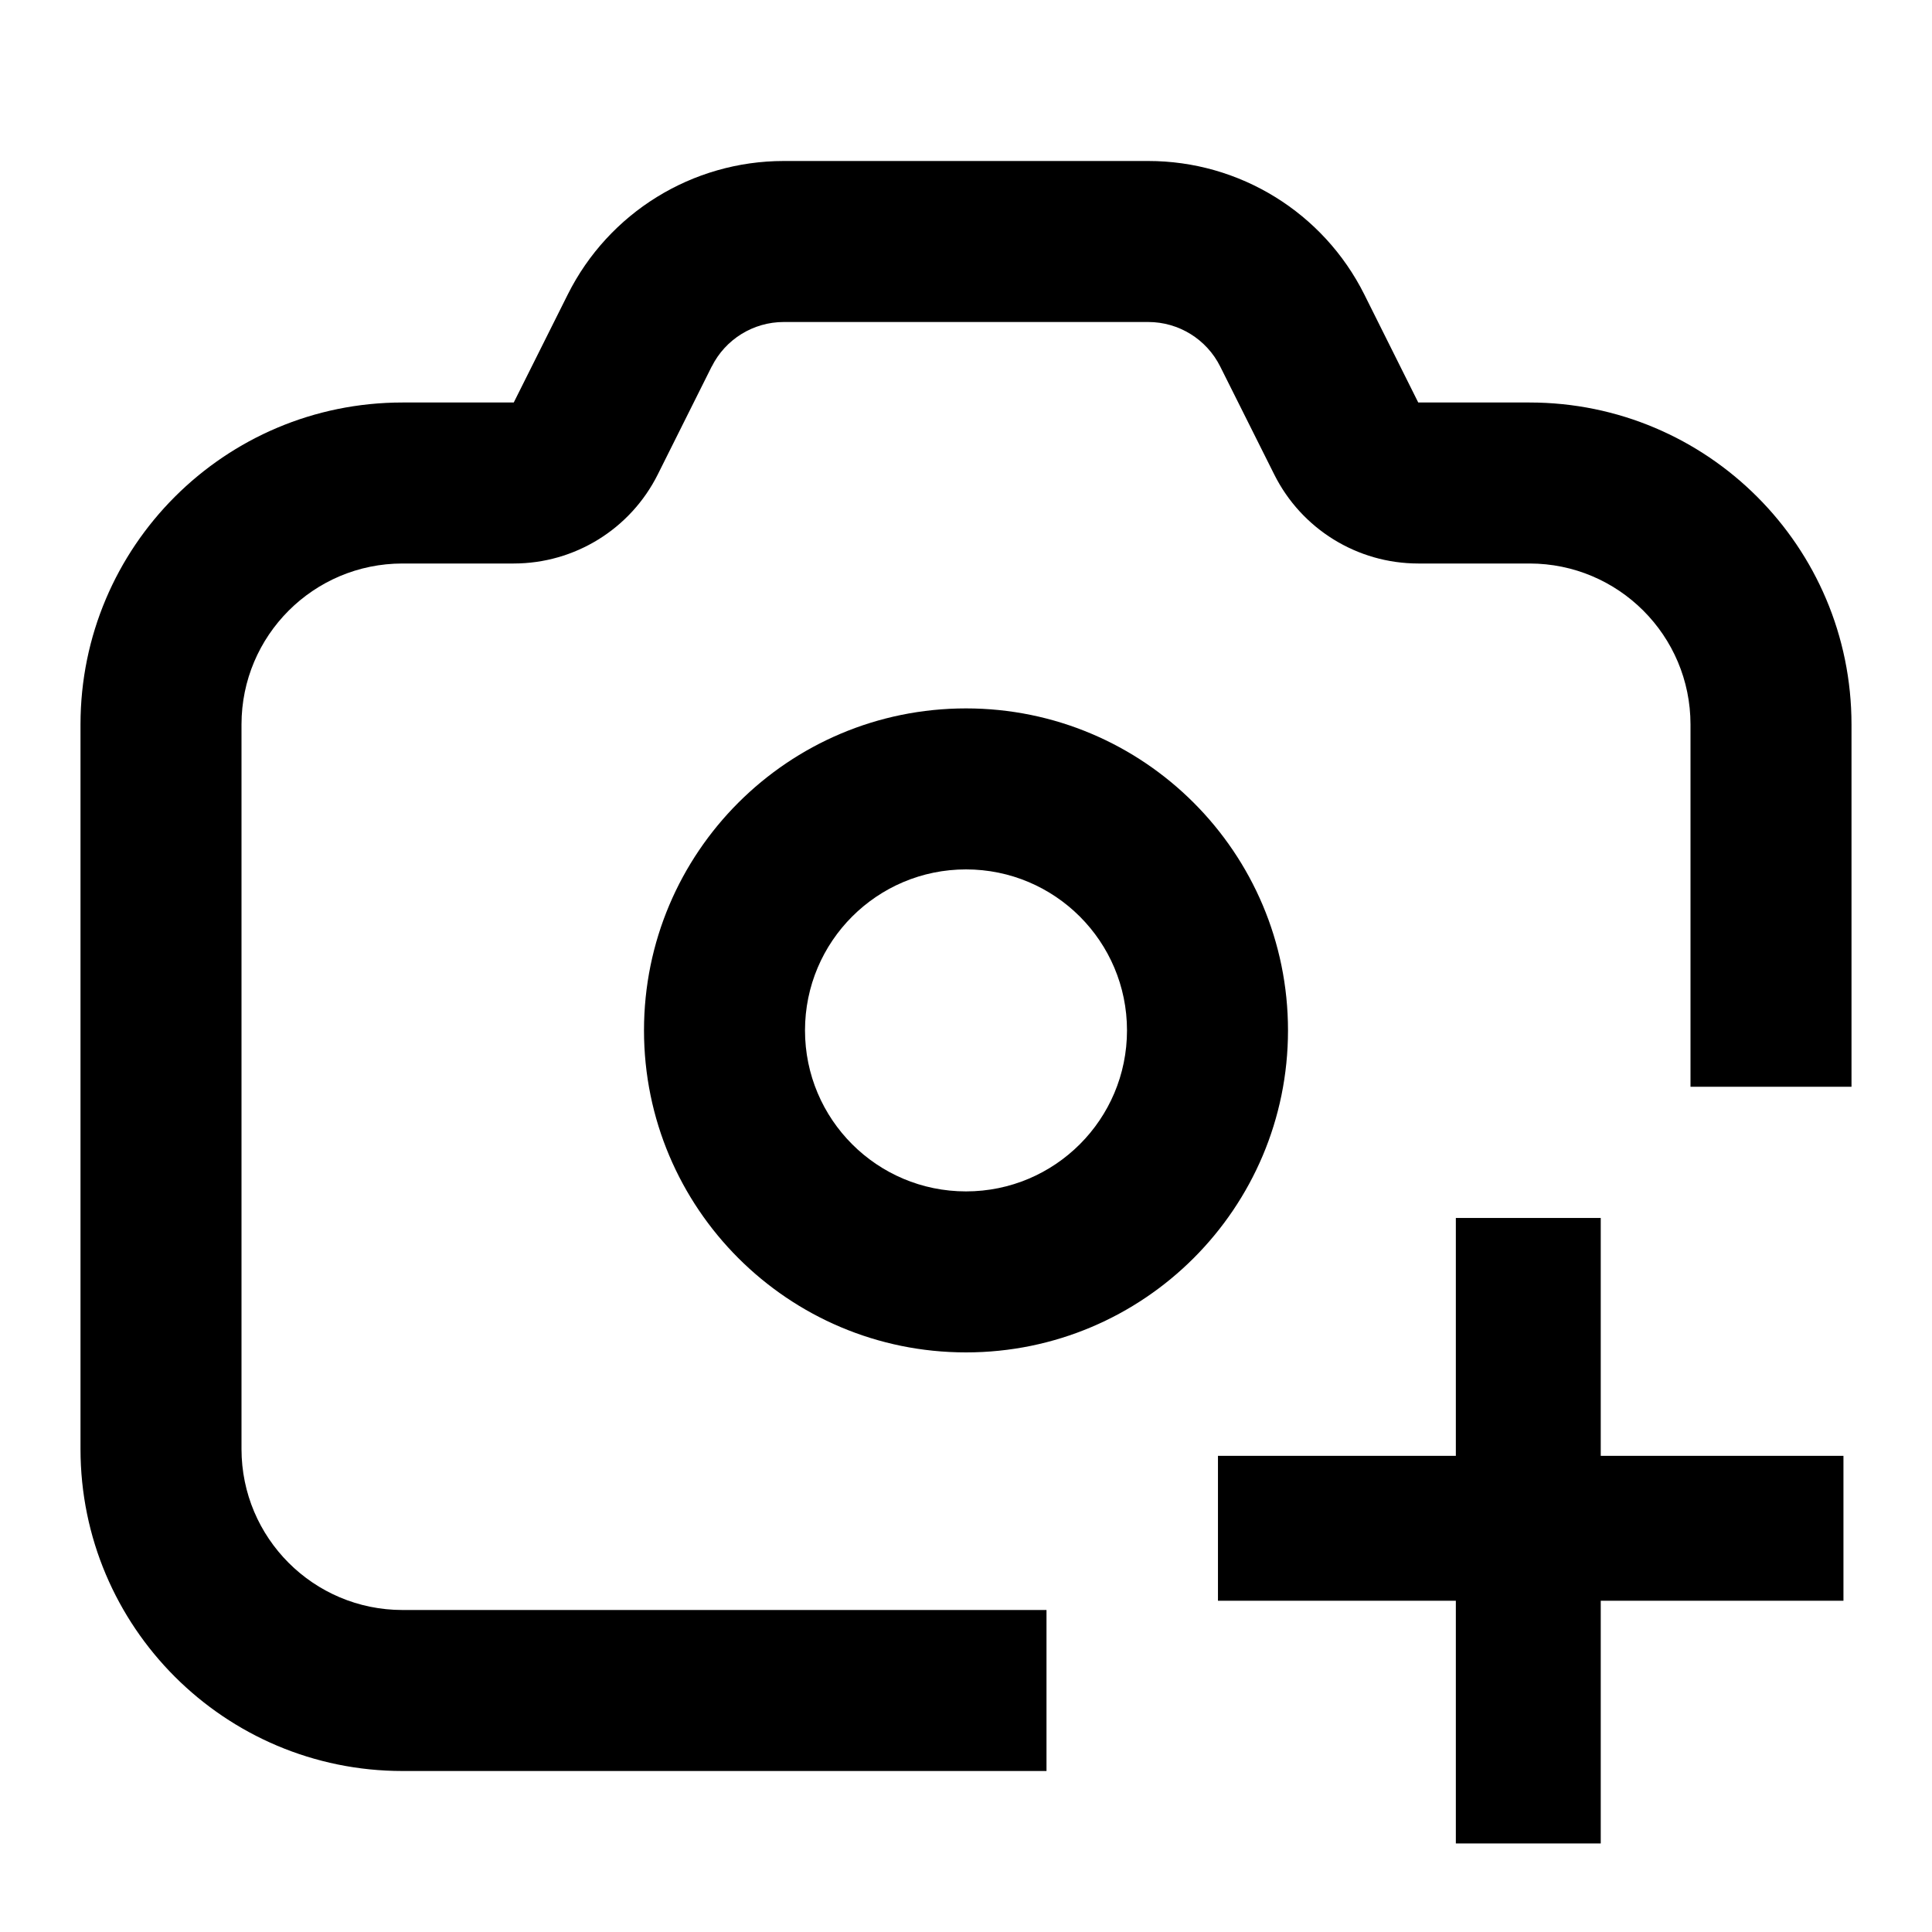
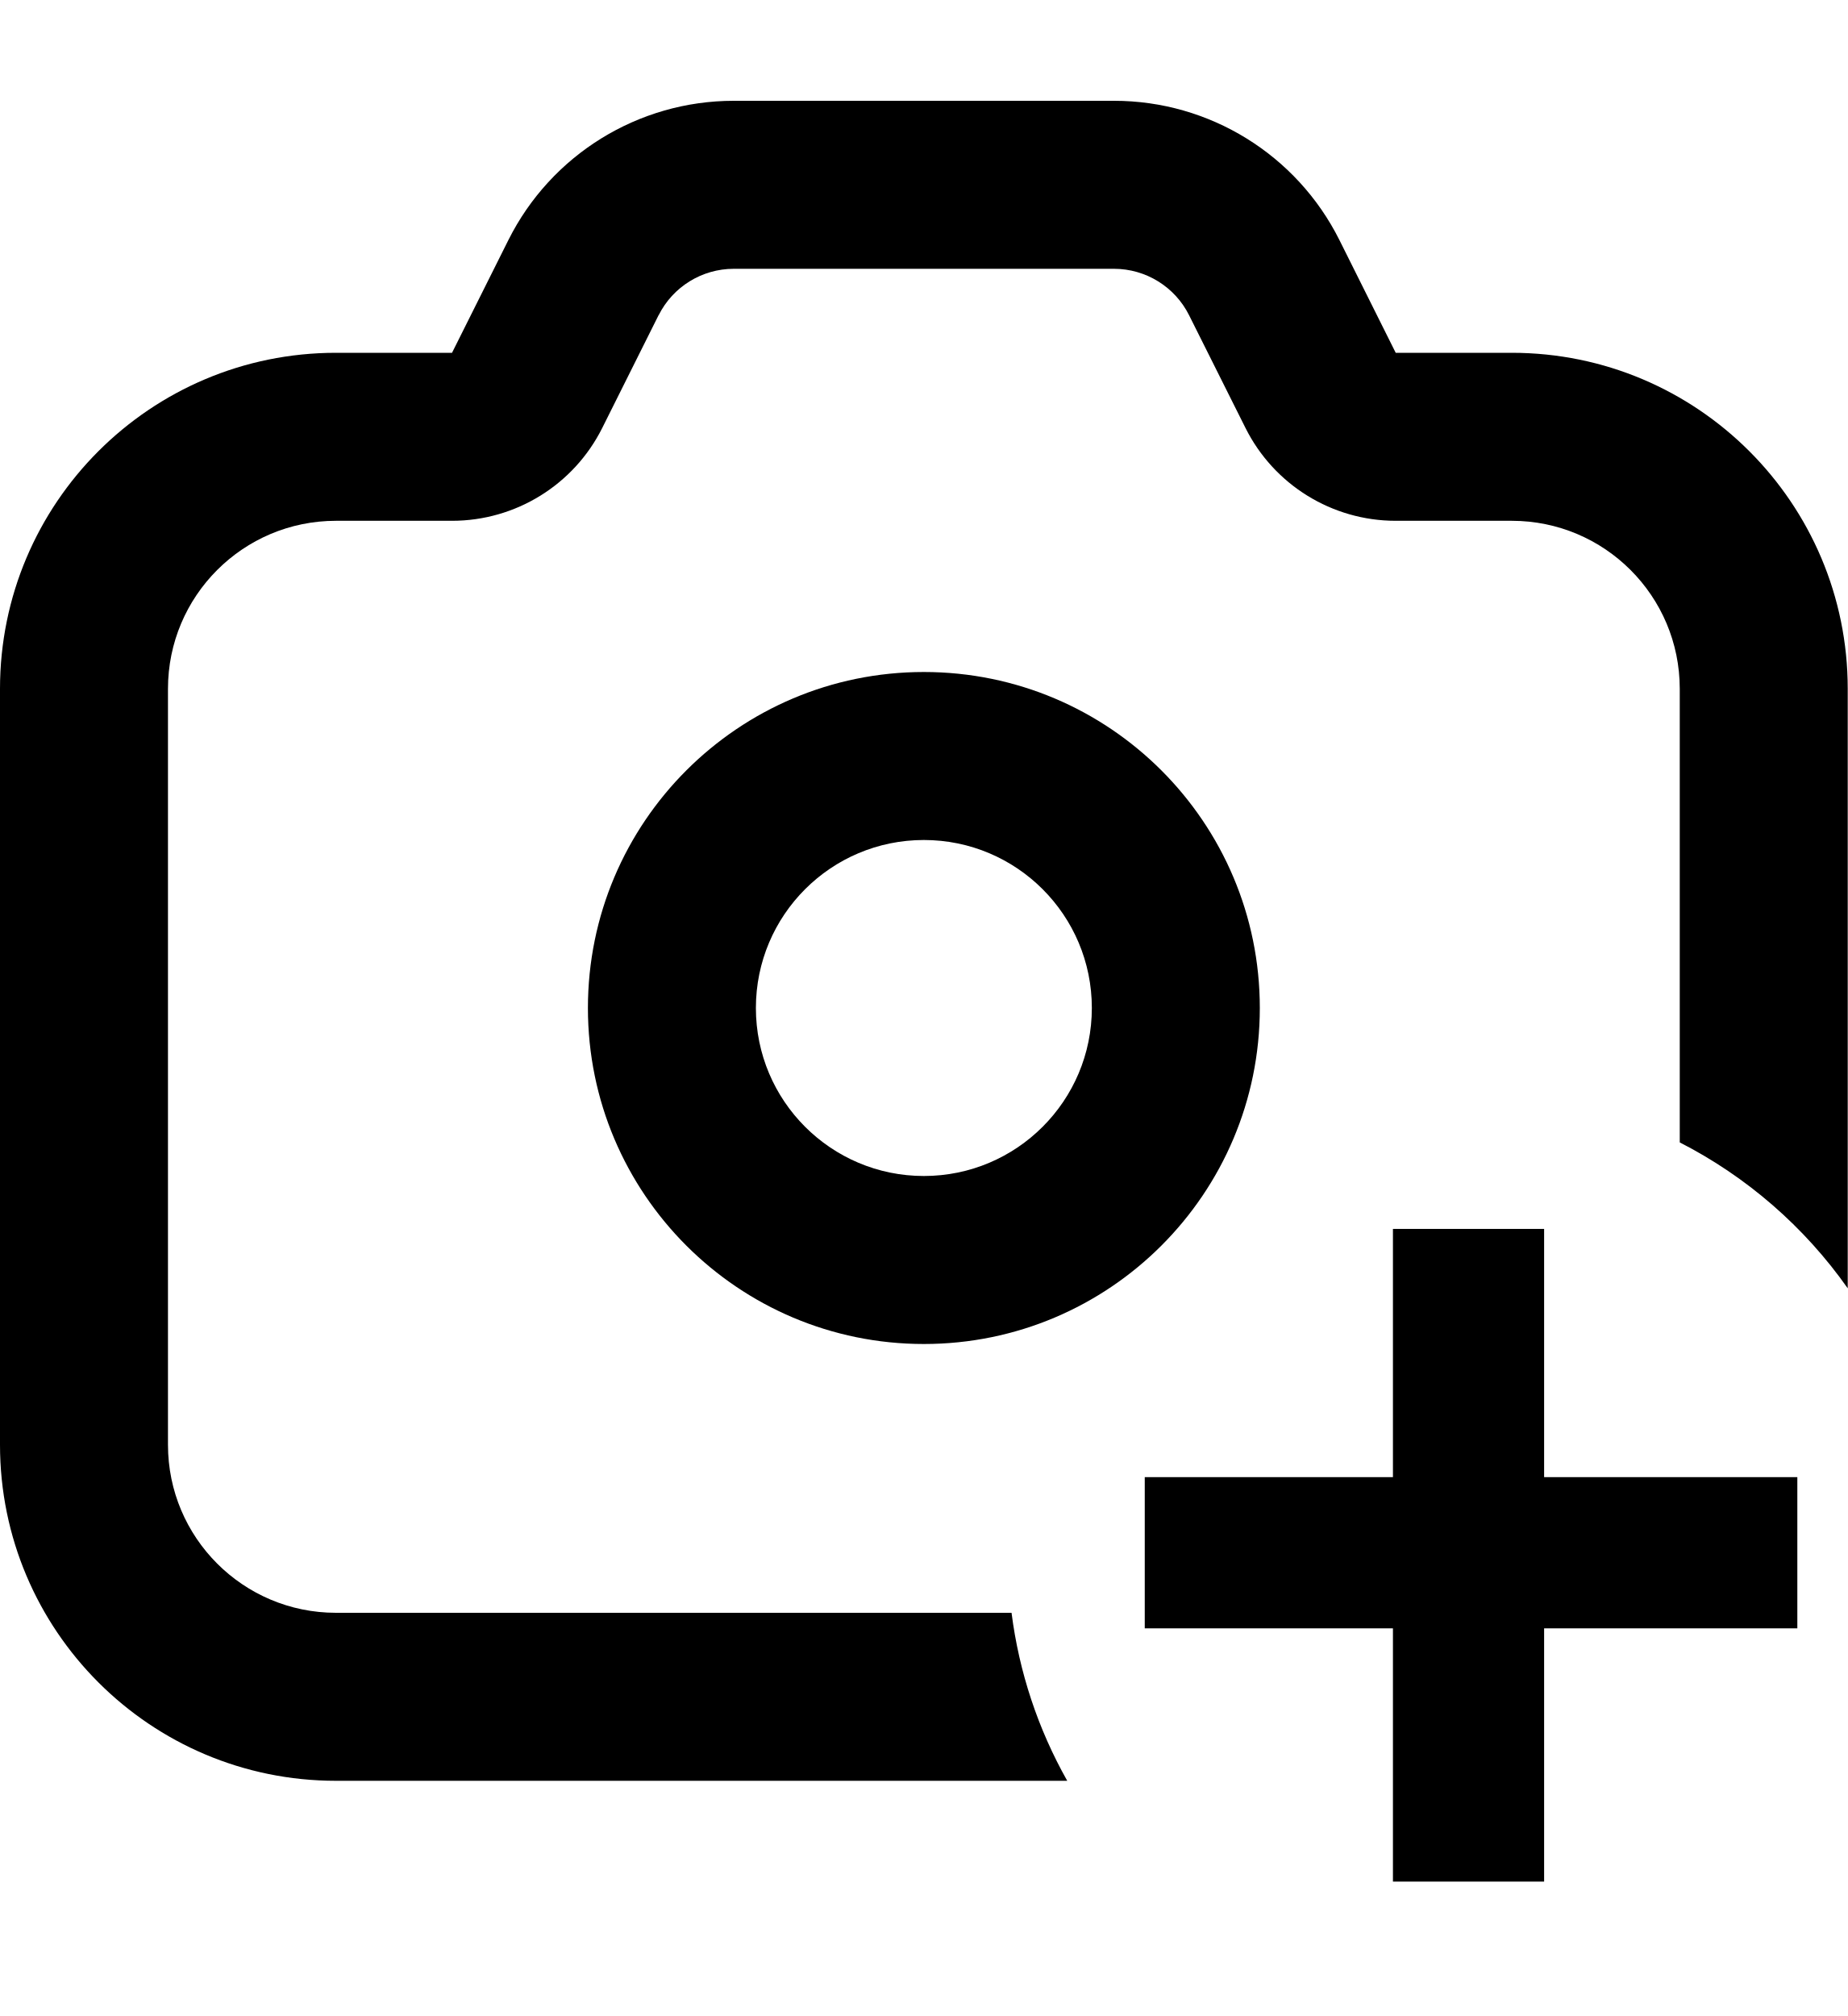
- <svg xmlns="http://www.w3.org/2000/svg" width="24" height="24" fill="none" viewBox="0 0 24 24">
-   <path fill="currentColor" d="M8.842 4.553A1 1 0 0 1 9.736 4h4.528a1 1 0 0 1 .894.553l.671 1.341A2 2 0 0 0 17.618 7H19a2 2 0 0 1 2 2v4.5h2V9a4 4 0 0 0-4-4h-1.382l-.67-1.342A3 3 0 0 0 14.263 2H9.736a3 3 0 0 0-2.683 1.658L6.382 5H5a4 4 0 0 0-4 4v9a4 4 0 0 0 4 4h8v-2H5a2 2 0 0 1-2-2V9a2 2 0 0 1 2-2h1.382a2 2 0 0 0 1.789-1.106l.67-1.341z" />
-   <path fill="currentColor" d="M15.13 18.085v1.8h2.955V22.9h1.8v-3.015H22.9v-1.8h-3.015V15.13h-1.8v2.955H15.13z" />
-   <path fill="currentColor" fill-rule="evenodd" d="M12 8.8a4 4 0 1 0 0 8 4 4 0 0 0 0-8zm-2 4a2 2 0 1 1 4 0 2 2 0 0 1-4 0z" clip-rule="evenodd" />
+ <svg xmlns="http://www.w3.org/2000/svg" width="22" height="24" fill="none" viewBox="0 0 22 24">
+   <path fill="currentColor" d="M7.842 3.753a1 1 0 0 1 .894-.553h4.528a1 1 0 0 1 .894.553l.671 1.341A2 2 0 0 0 16.618 6.2H18a2 2 0 0 1 2 2v5.4a5.524 5.524 0 0 1 2 1.737V8.2a4 4 0 0 0-4-4h-1.382l-.67-1.342A3 3 0 0 0 13.263 1.2H8.736a3 3 0 0 0-2.683 1.658L5.382 4.2H4a4 4 0 0 0-4 4v9a4 4 0 0 0 4 4h8.707a5.466 5.466 0 0 1-.663-2H4a2 2 0 0 1-2-2v-9a2 2 0 0 1 2-2h1.382a2 2 0 0 0 1.789-1.106l.67-1.341z" />
+   <path fill="currentColor" d="M16.585 17.585V14.63h1.8v2.955H21.4v1.8h-3.015V22.4h-1.8v-3.015H13.63v-1.8h2.955z" />
+   <path fill="currentColor" fill-rule="evenodd" d="M11 8a4 4 0 1 0 0 8 4 4 0 0 0 0-8zm-2 4a2 2 0 1 1 4 0 2 2 0 0 1-4 0z" clip-rule="evenodd" />
</svg>
